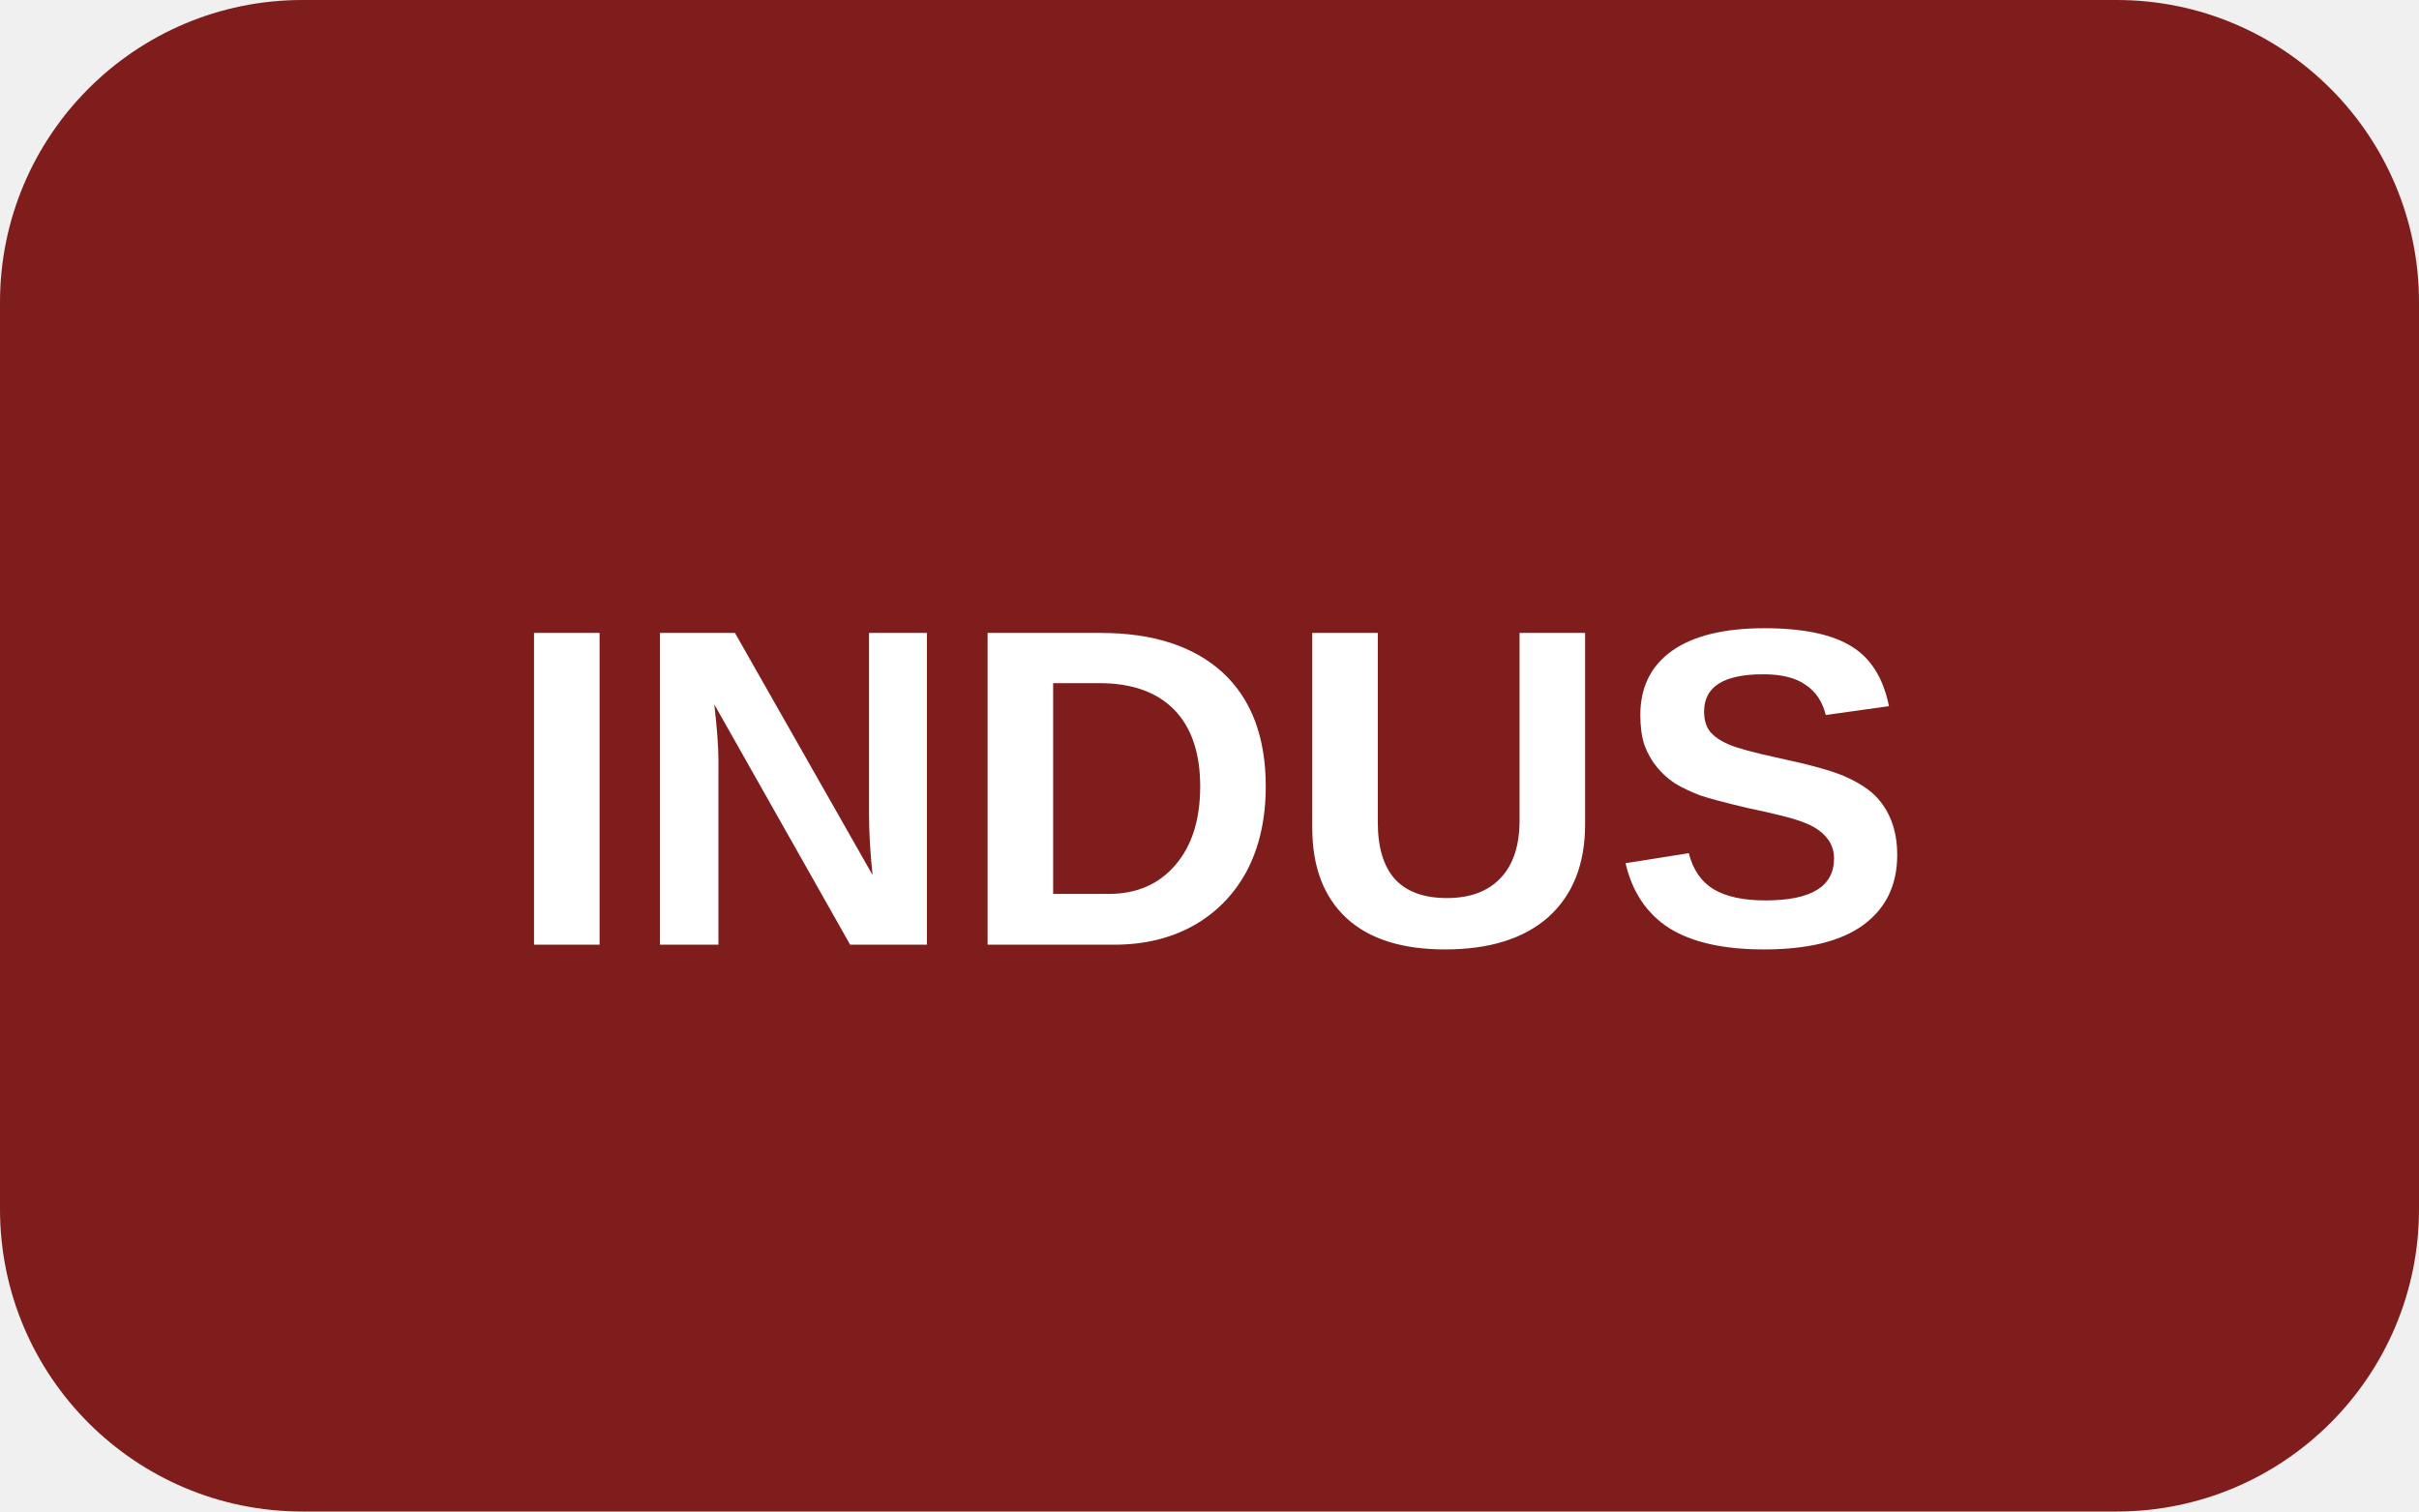
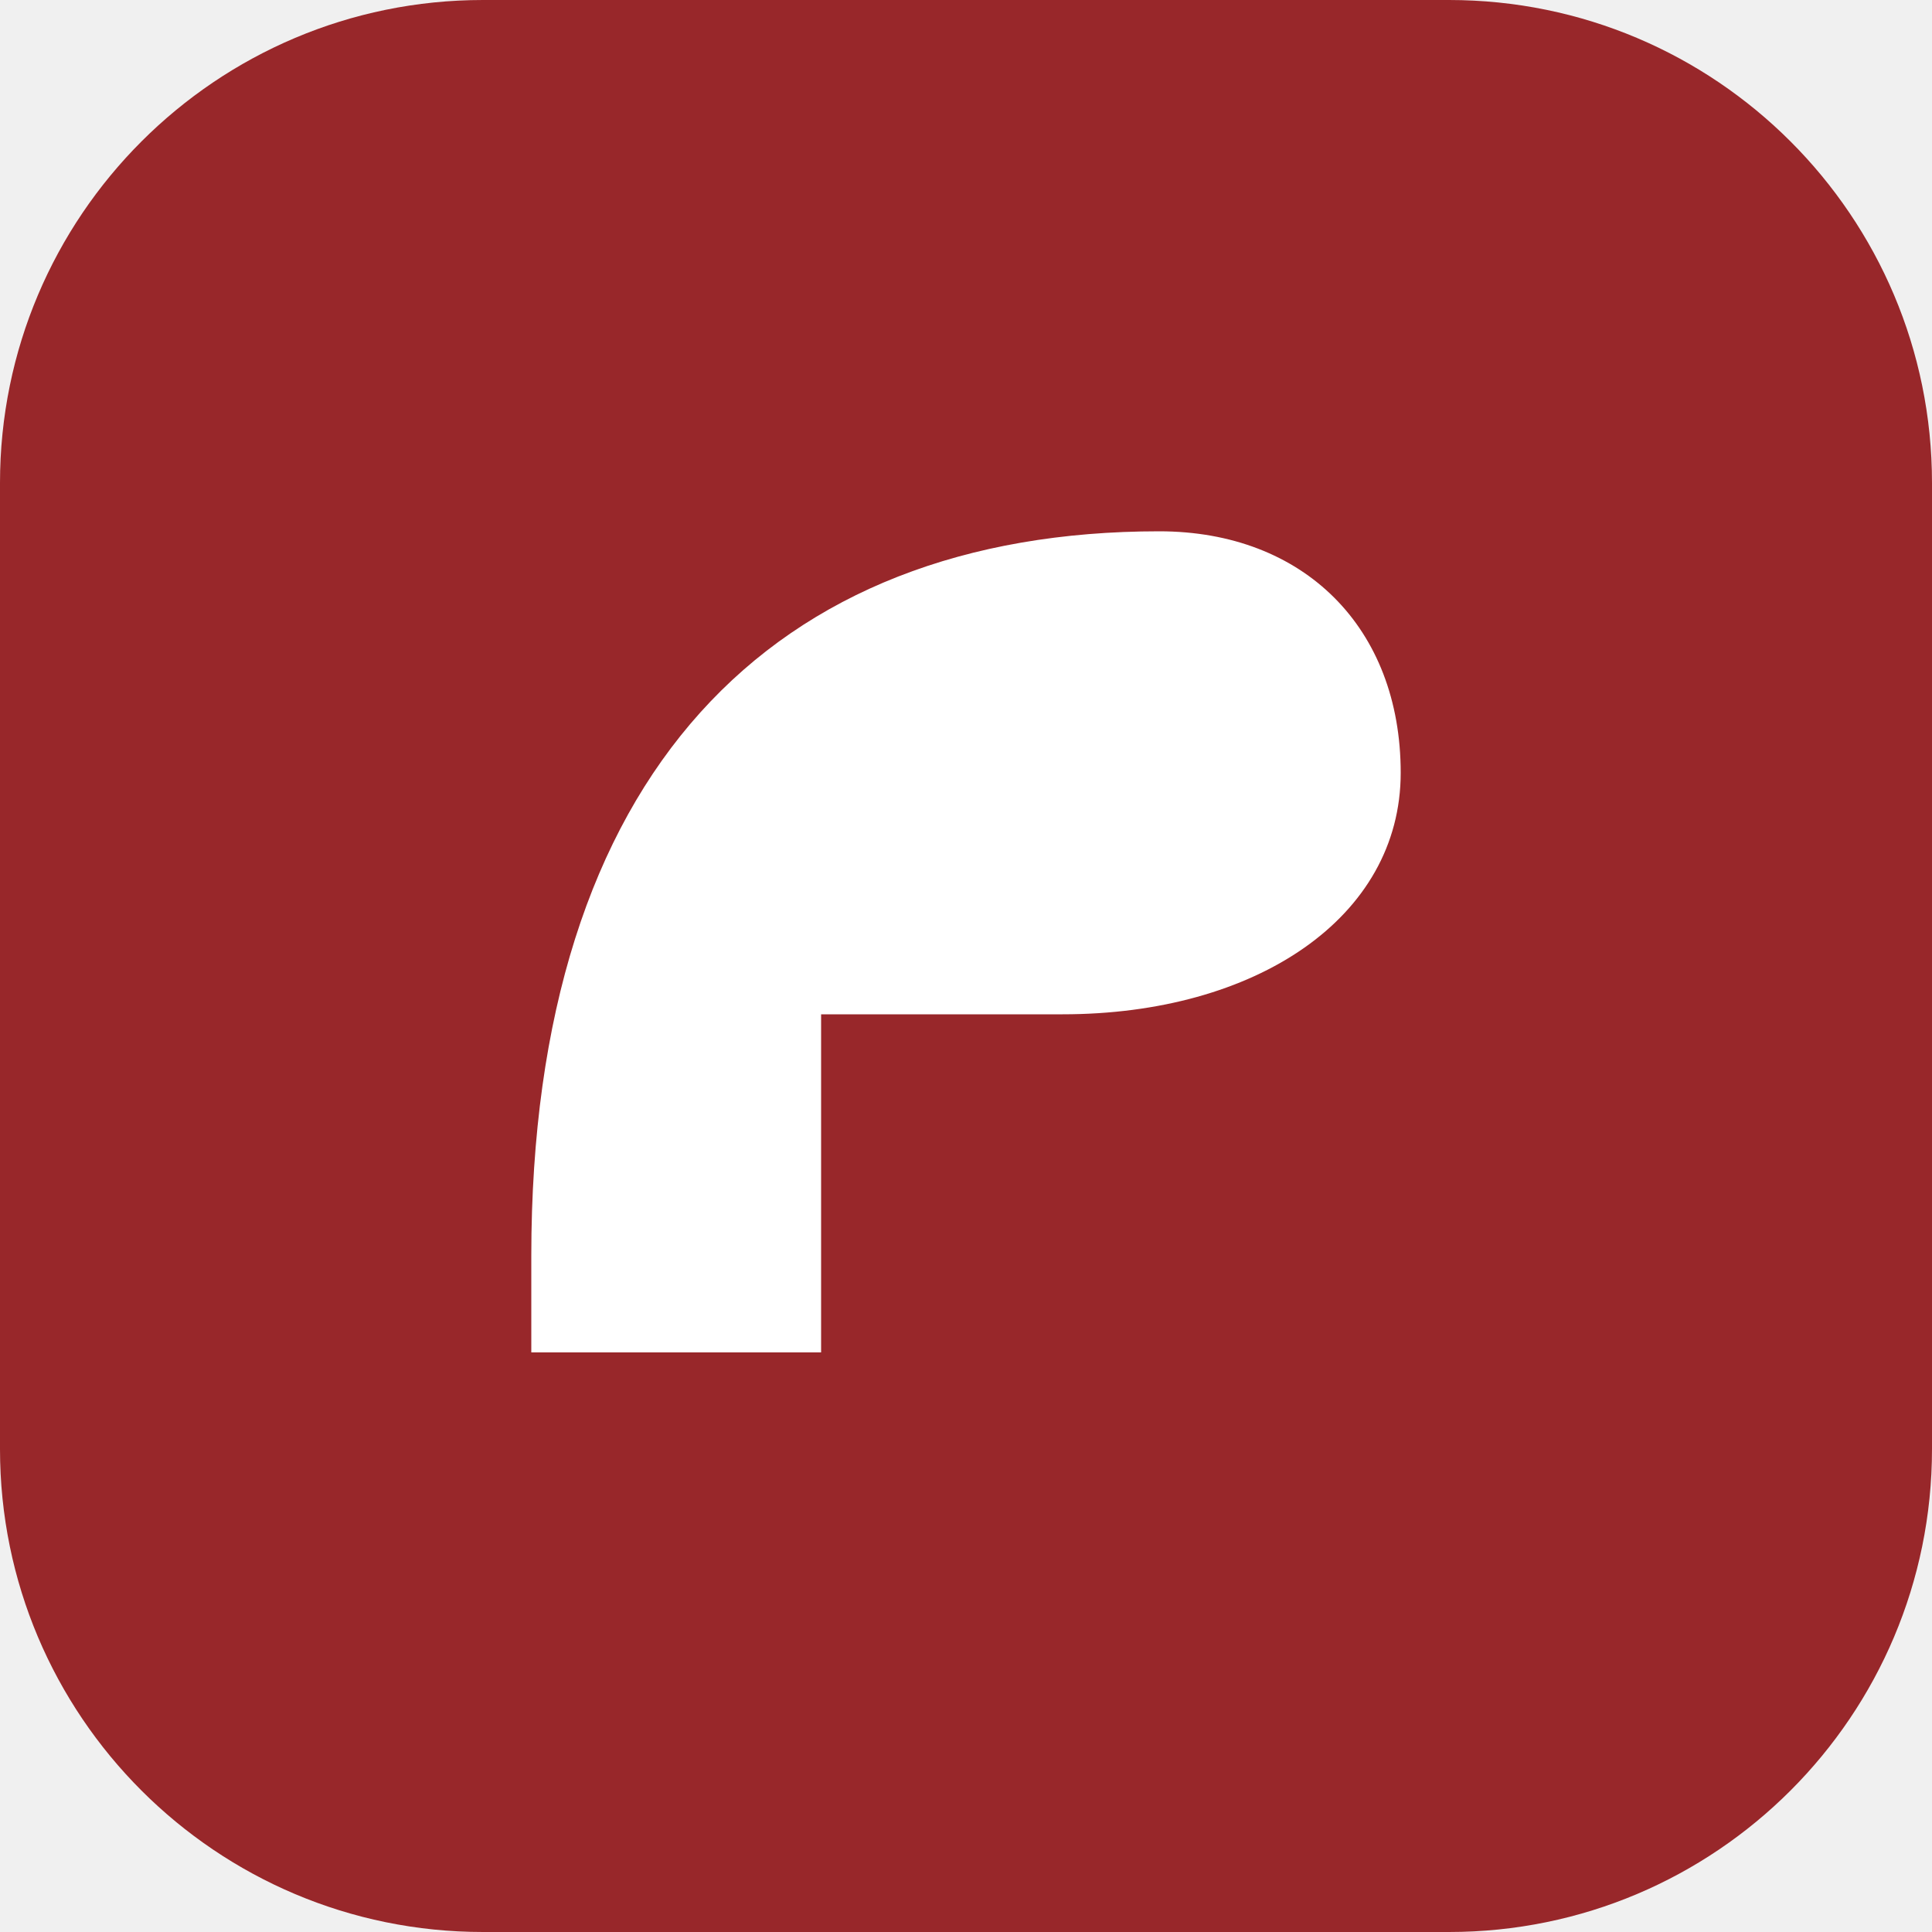
- <svg xmlns="http://www.w3.org/2000/svg" viewBox="0 0 64 40" width="64" height="40">
-   <rect width="64" height="40" rx="8" fill="#7F1D1D" />
-   <text x="32" y="25" text-anchor="middle" font-family="Plus Jakarta Sans, Arial, sans-serif" font-size="12" font-weight="800" fill="#FFFFFF">INDUS</text>
+ <svg xmlns="http://www.w3.org/2000/svg" viewBox="0 0 40 40" width="40" height="40">
+   <rect width="40" height="40" rx="10" fill="#98272A" />
+   <path d="M11 26 C11 16 16 11 24 11 C27 11 29 13 29 16 C29 19 26 21 22 21 H17 V28 H11 Z" fill="#FFFFFF" />
</svg>
